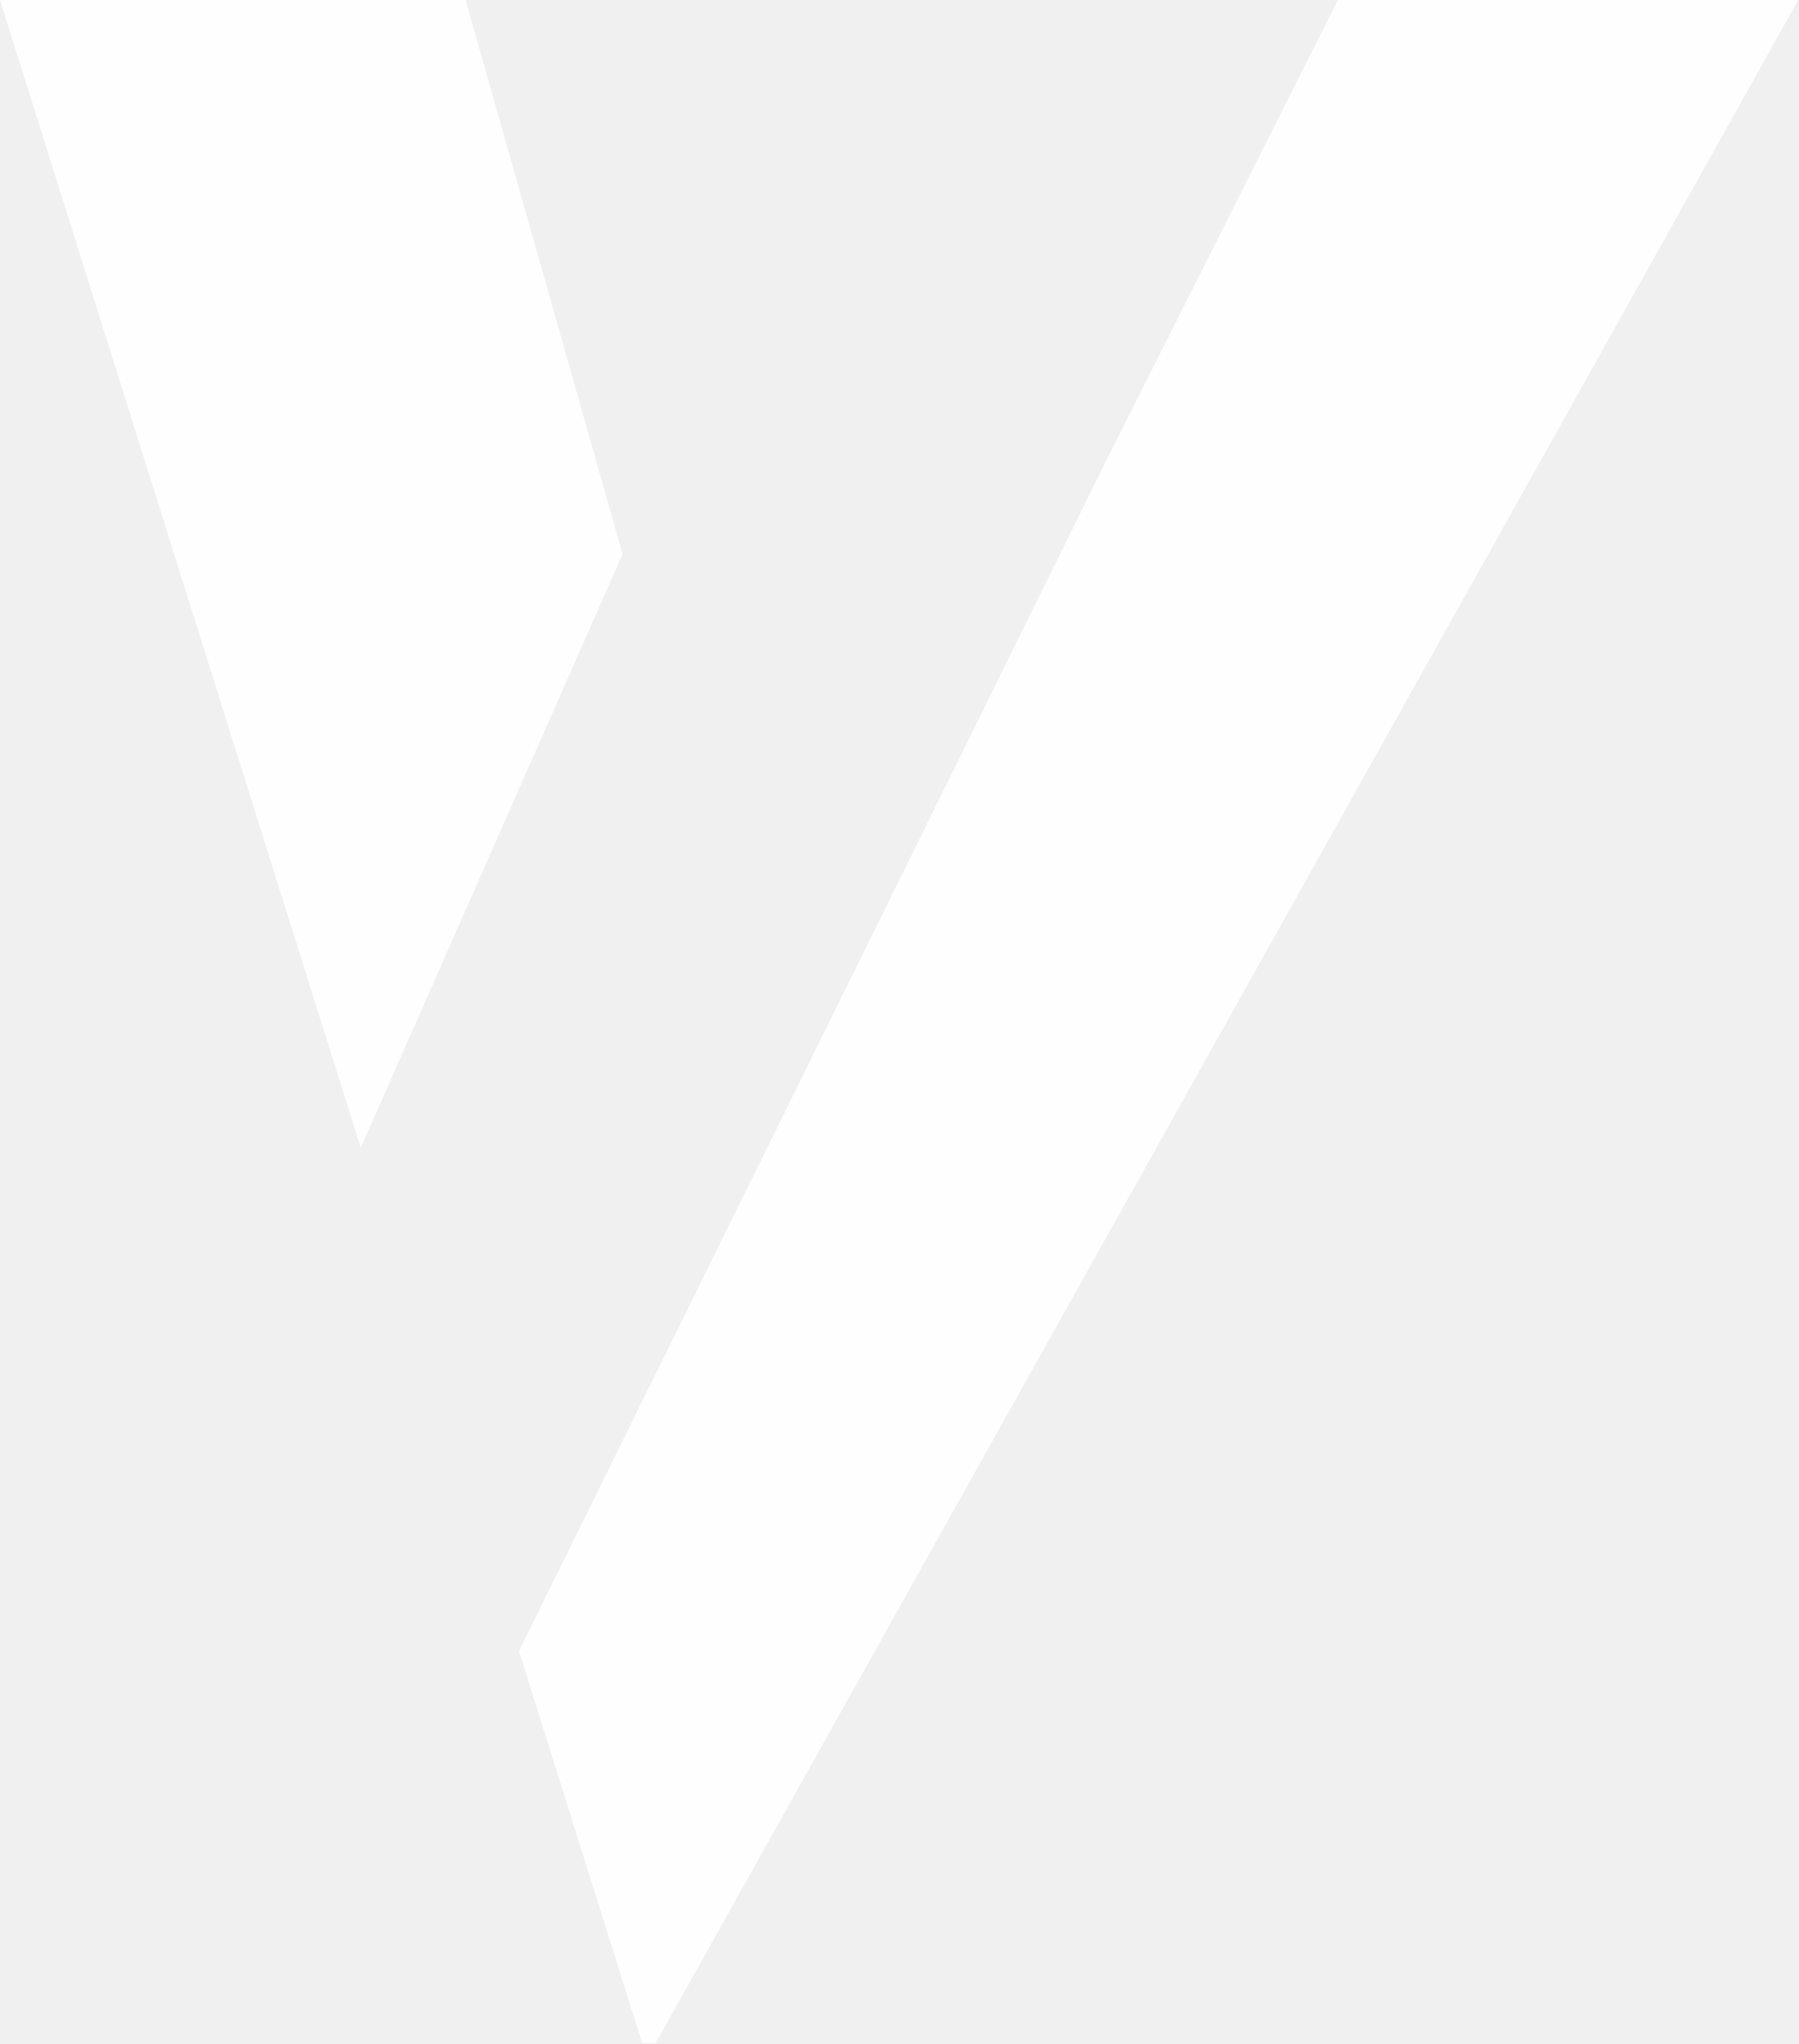
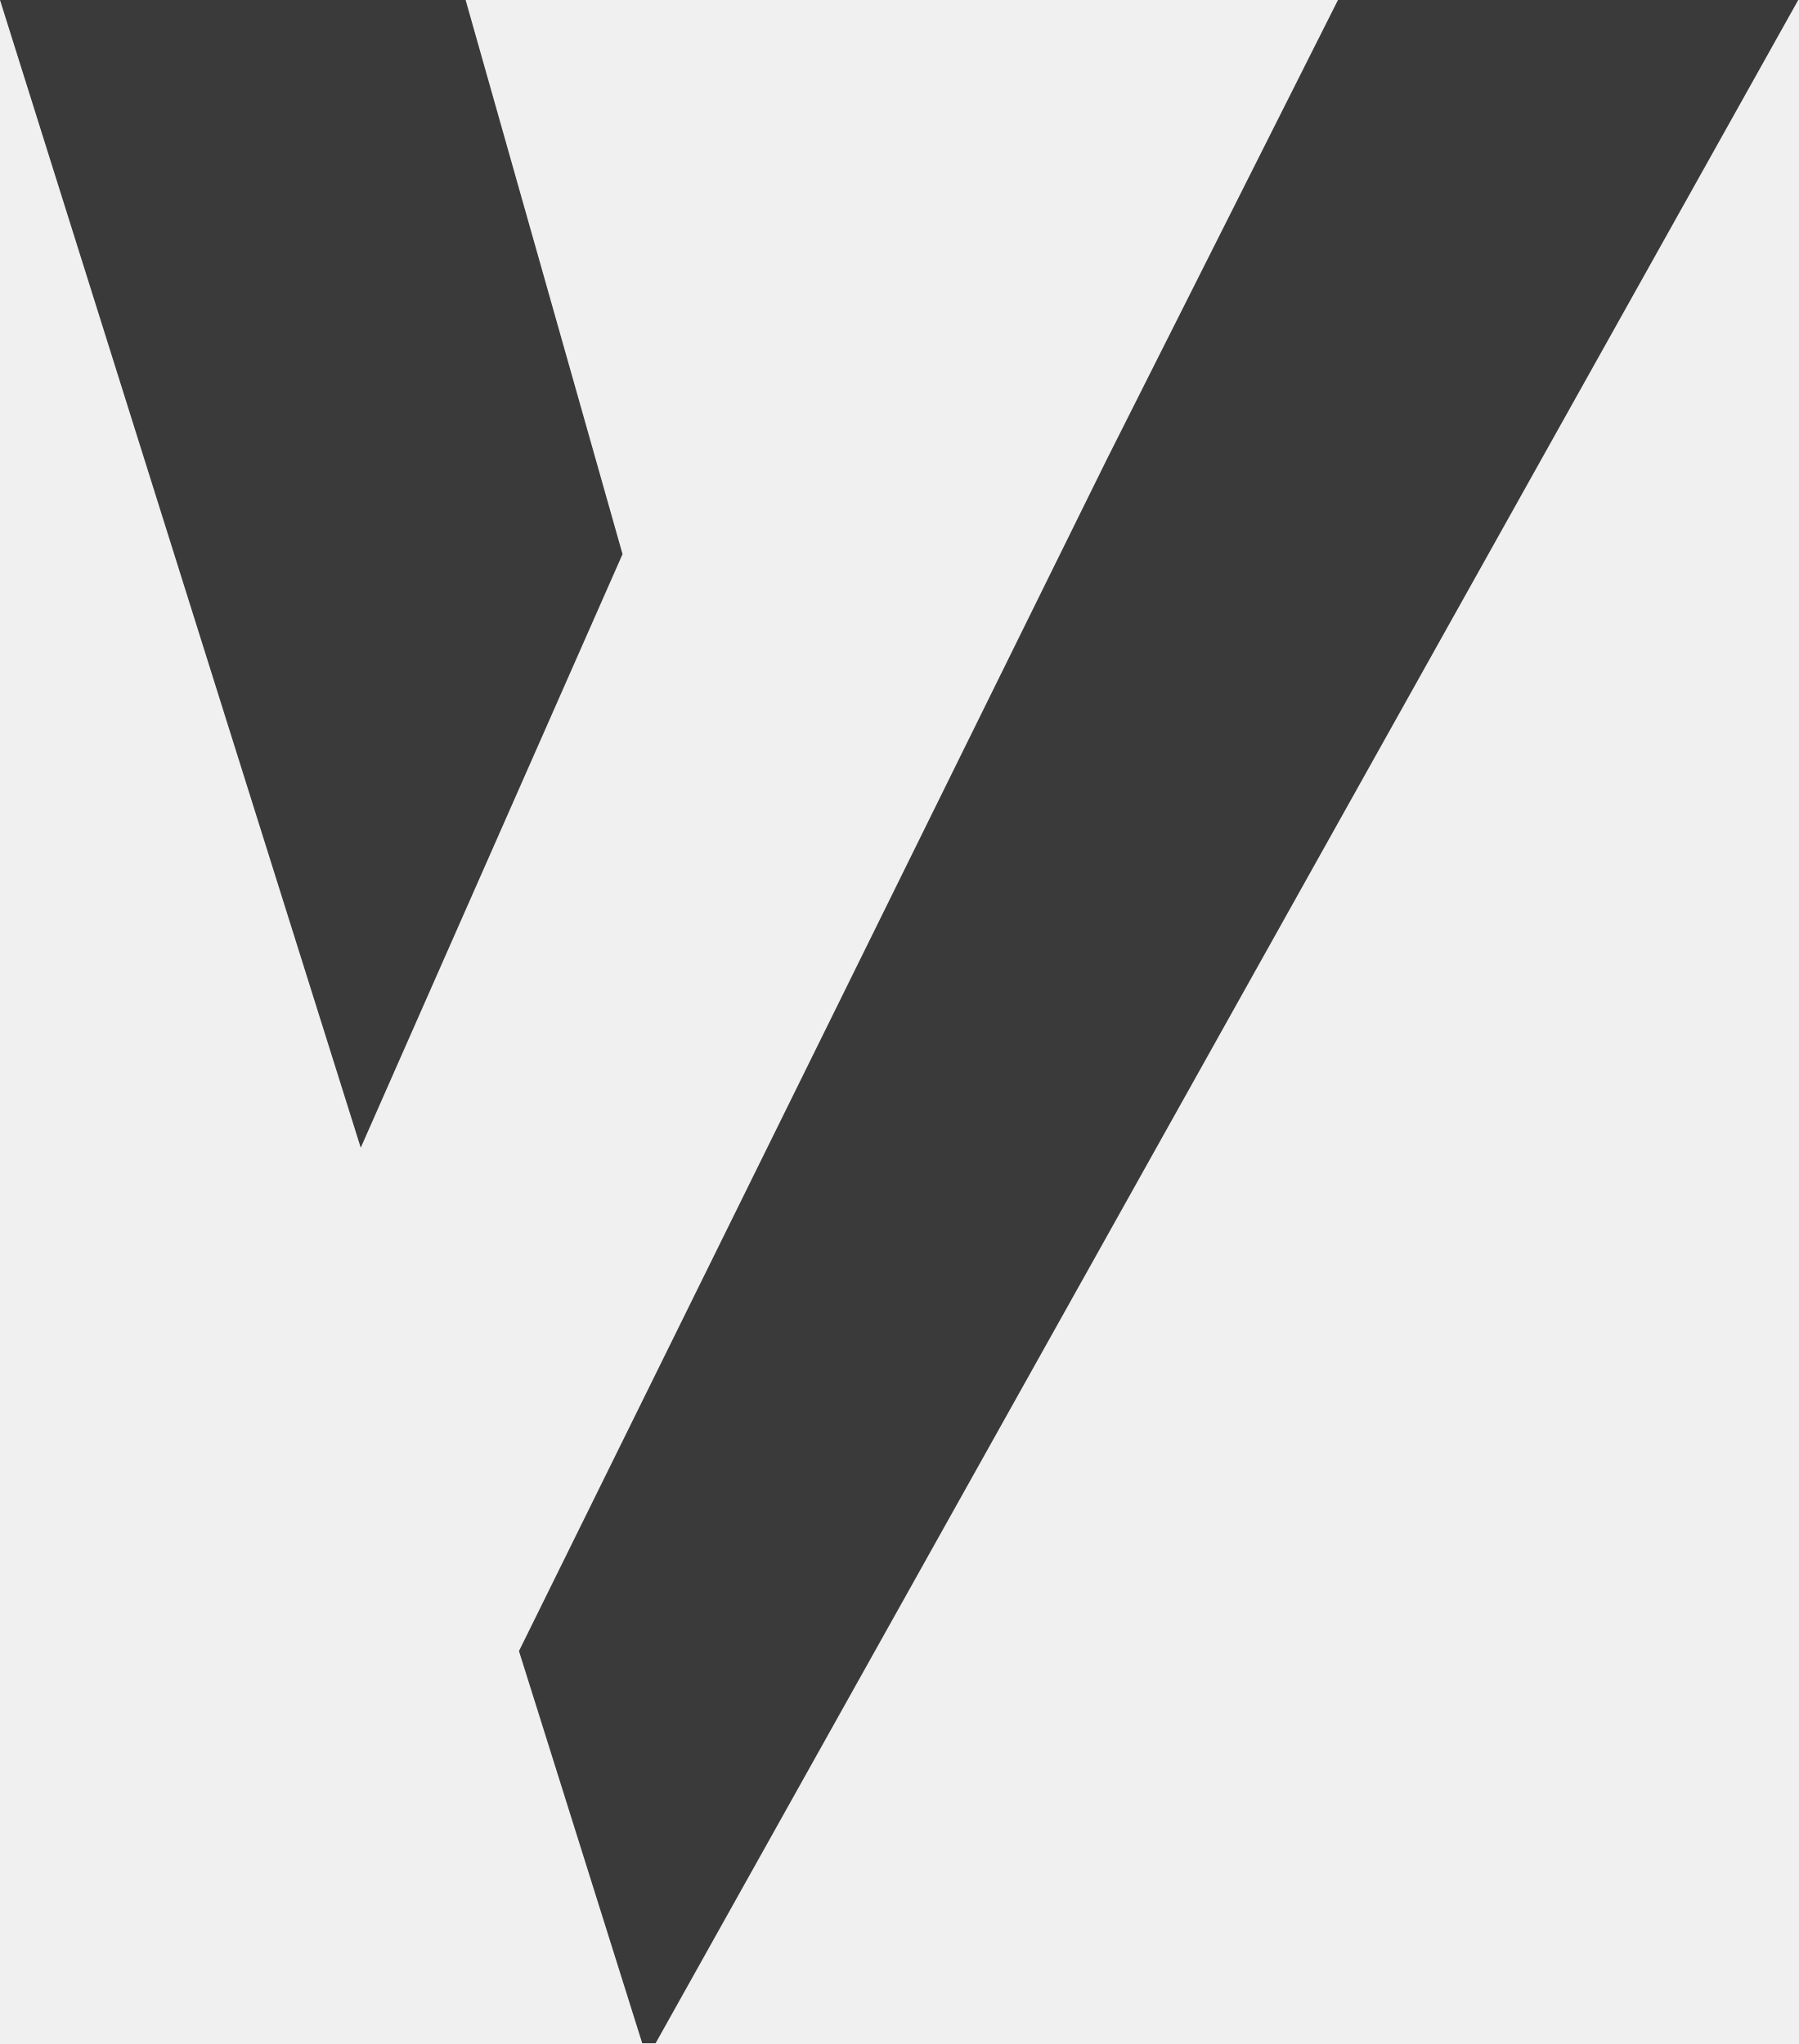
<svg xmlns="http://www.w3.org/2000/svg" width="899" height="1022" viewBox="0 0 899 1022" fill="none">
-   <path opacity="0.96" fill-rule="evenodd" clip-rule="evenodd" d="M259.444 825.537L321.065 1021.61H327.754L898.982 0H668.884L553.233 229.857L390.995 558.81L327.854 686.827L259.444 825.537ZM311.221 277.065L232.772 0H0L180.346 573.853L311.221 277.065Z" fill="white" />
+   <path opacity="0.96" fill-rule="evenodd" clip-rule="evenodd" d="M259.444 825.537L321.065 1021.61H327.754L898.982 0H668.884L553.233 229.857L390.995 558.81L327.854 686.827L259.444 825.537ZM311.221 277.065L232.772 0H0L180.346 573.853L311.221 277.065Z" fill="#333333" />
</svg>
